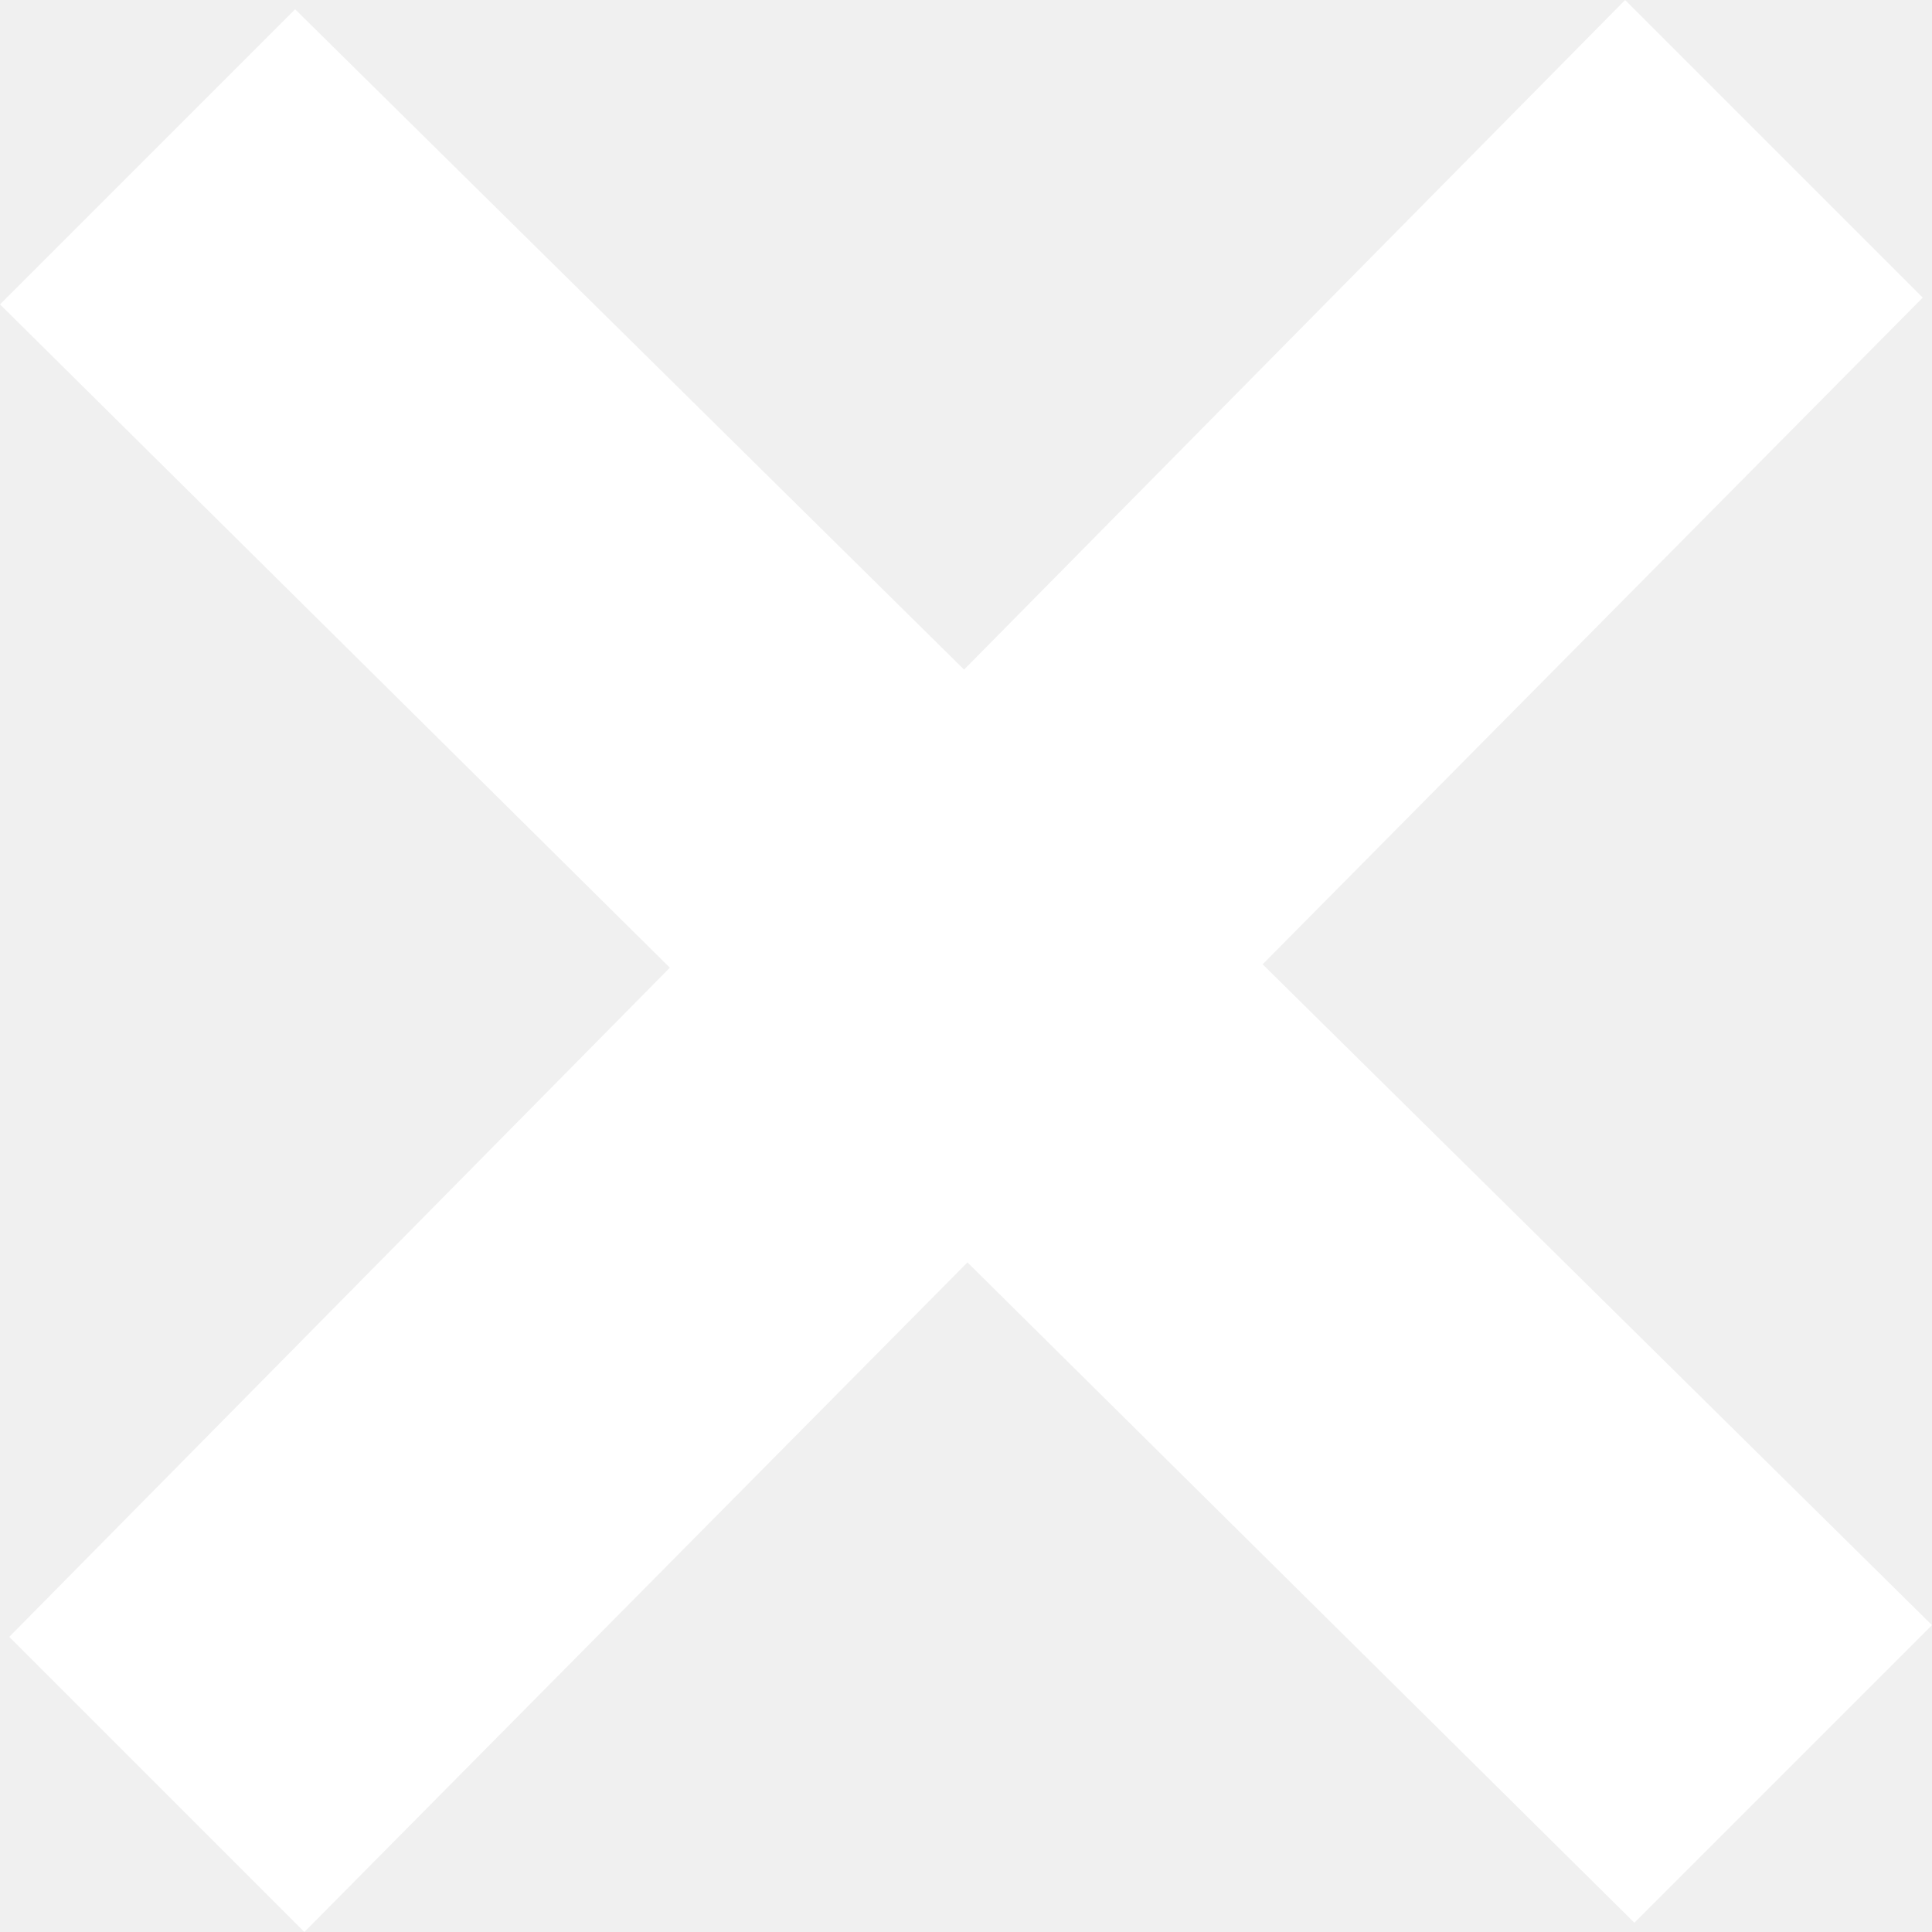
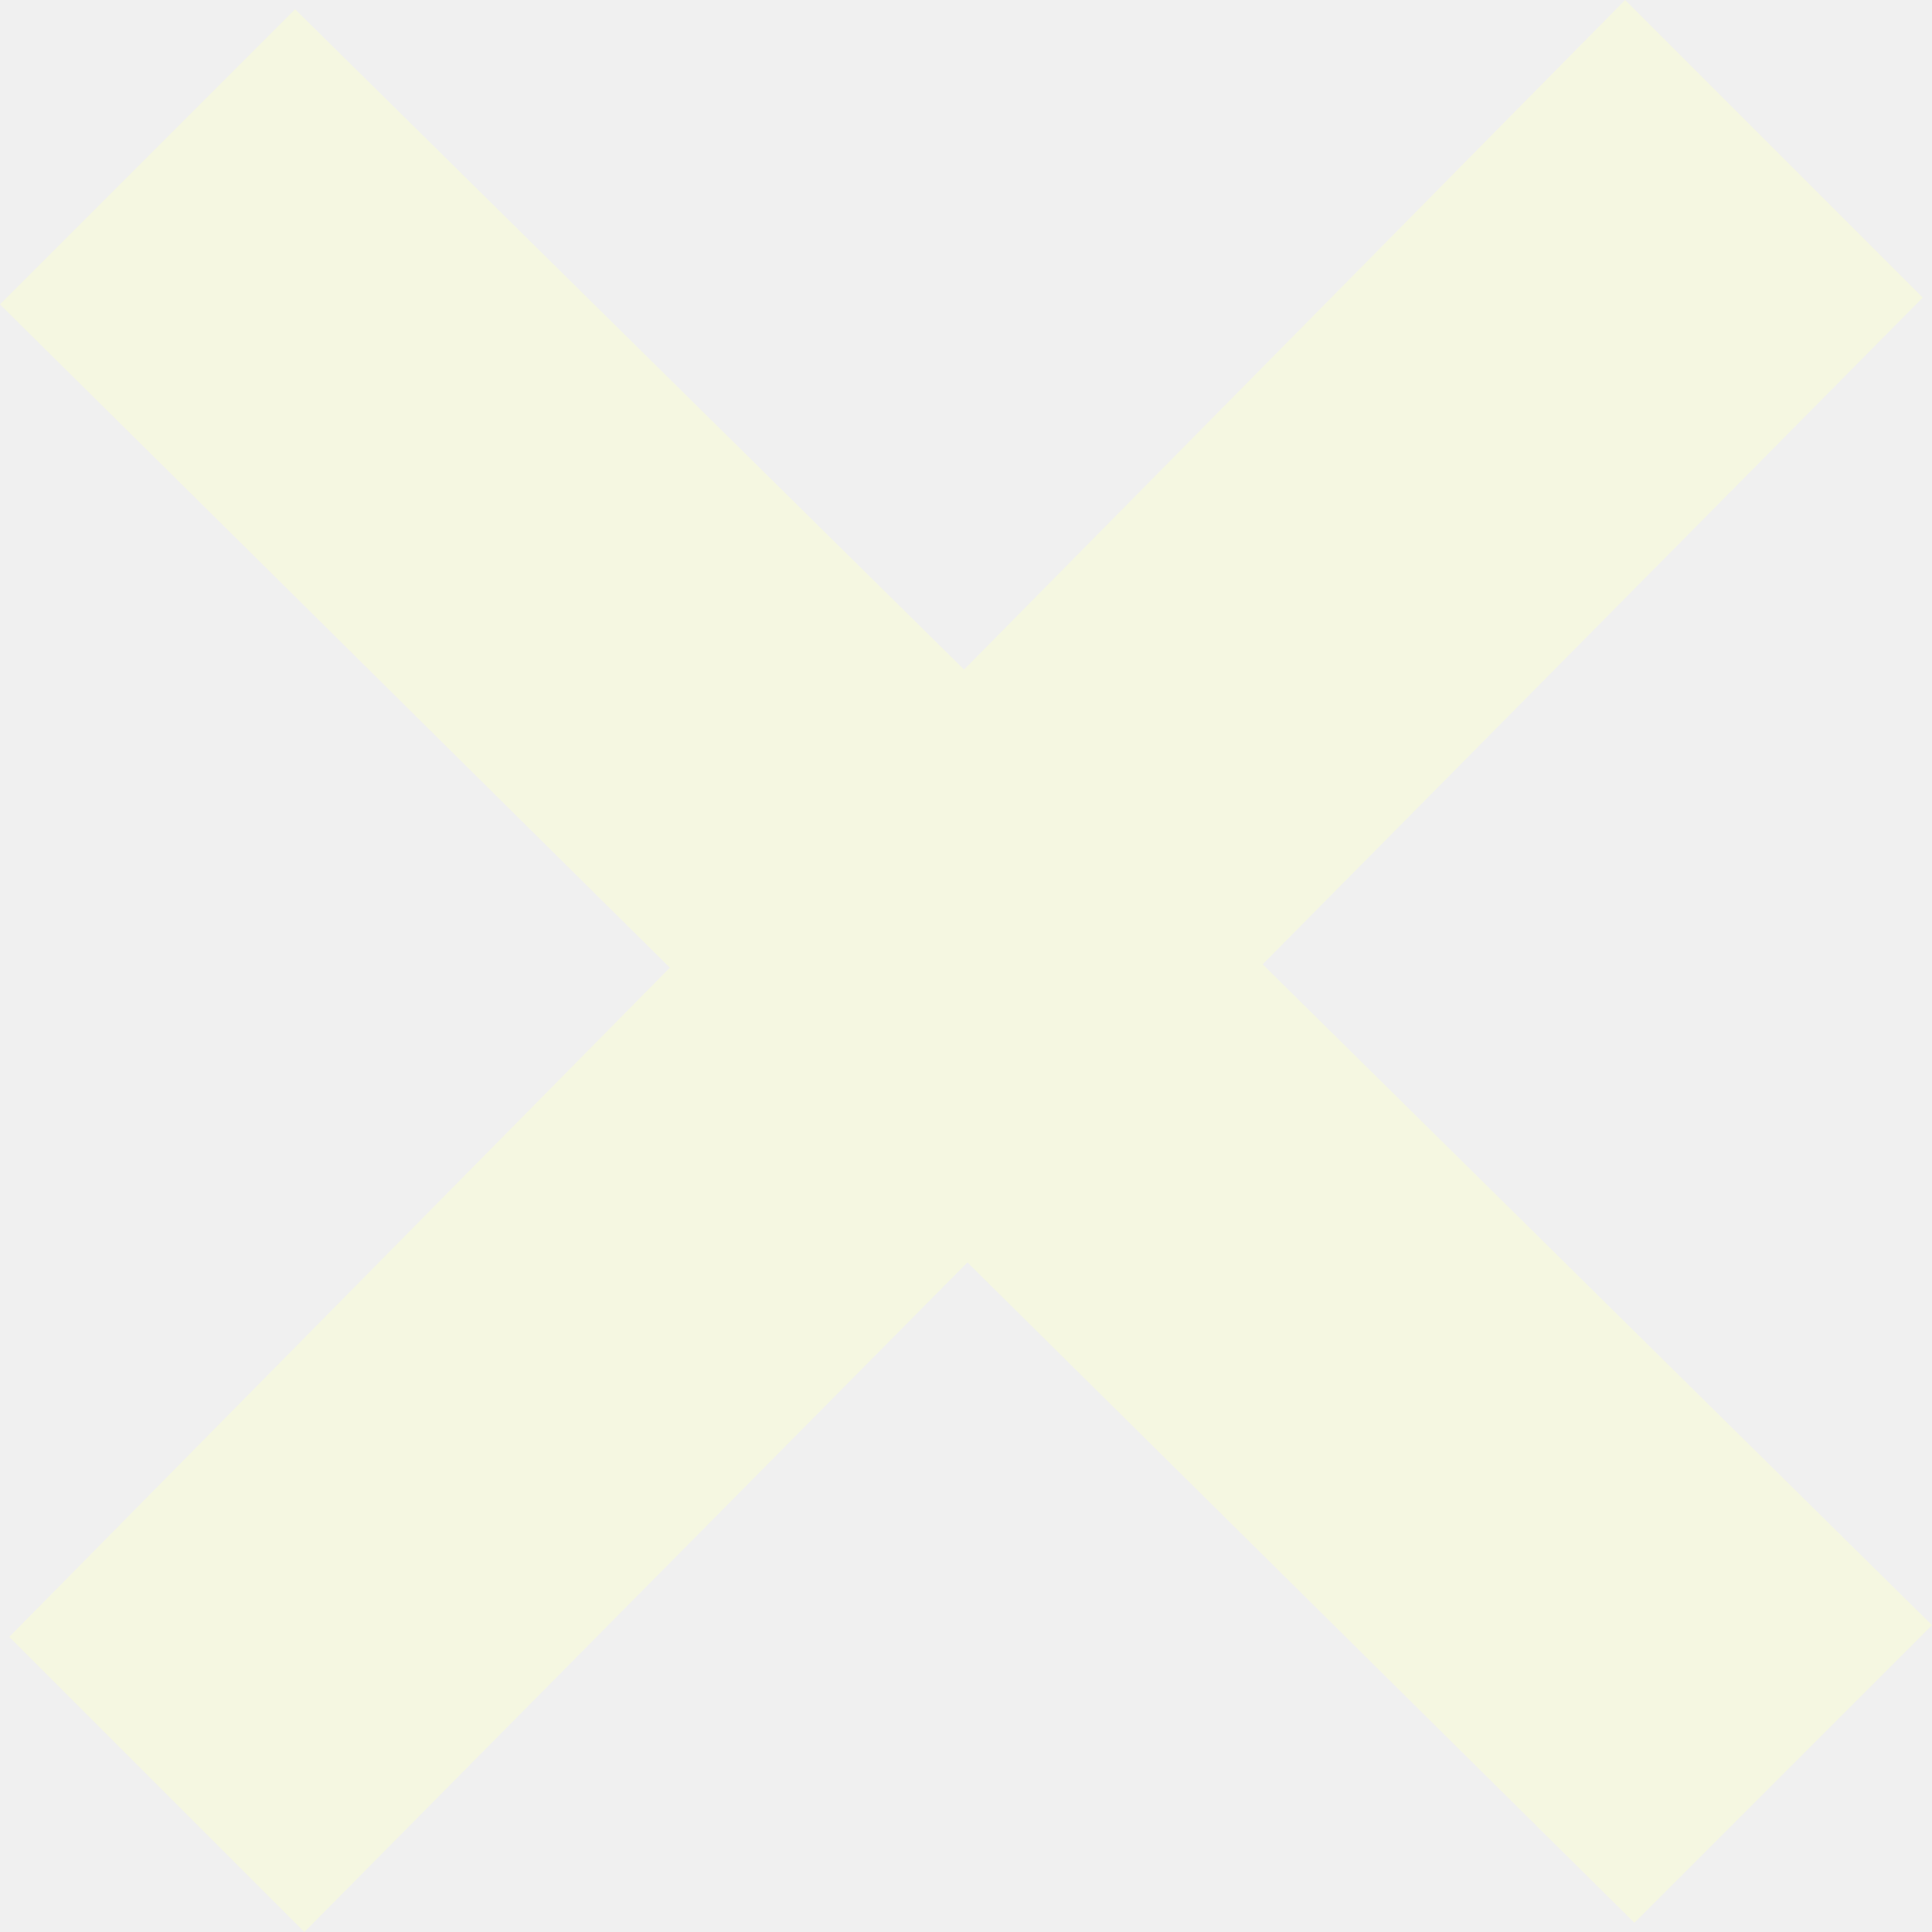
<svg xmlns="http://www.w3.org/2000/svg" width="24" height="24" viewBox="0 0 24 24">
-   <path fill="#ffffff" d="M24 20.188l-8.315-8.209 8.2-8.282-3.697-3.697-8.212 8.318-8.31-8.203-3.666 3.666 8.321 8.24-8.206 8.313 3.666 3.666 8.237-8.318 8.285 8.203z" />
+   <path fill="#f5f7e1" d="M24 20.188l-8.315-8.209 8.2-8.282-3.697-3.697-8.212 8.318-8.31-8.203-3.666 3.666 8.321 8.24-8.206 8.313 3.666 3.666 8.237-8.318 8.285 8.203z" />
</svg>
